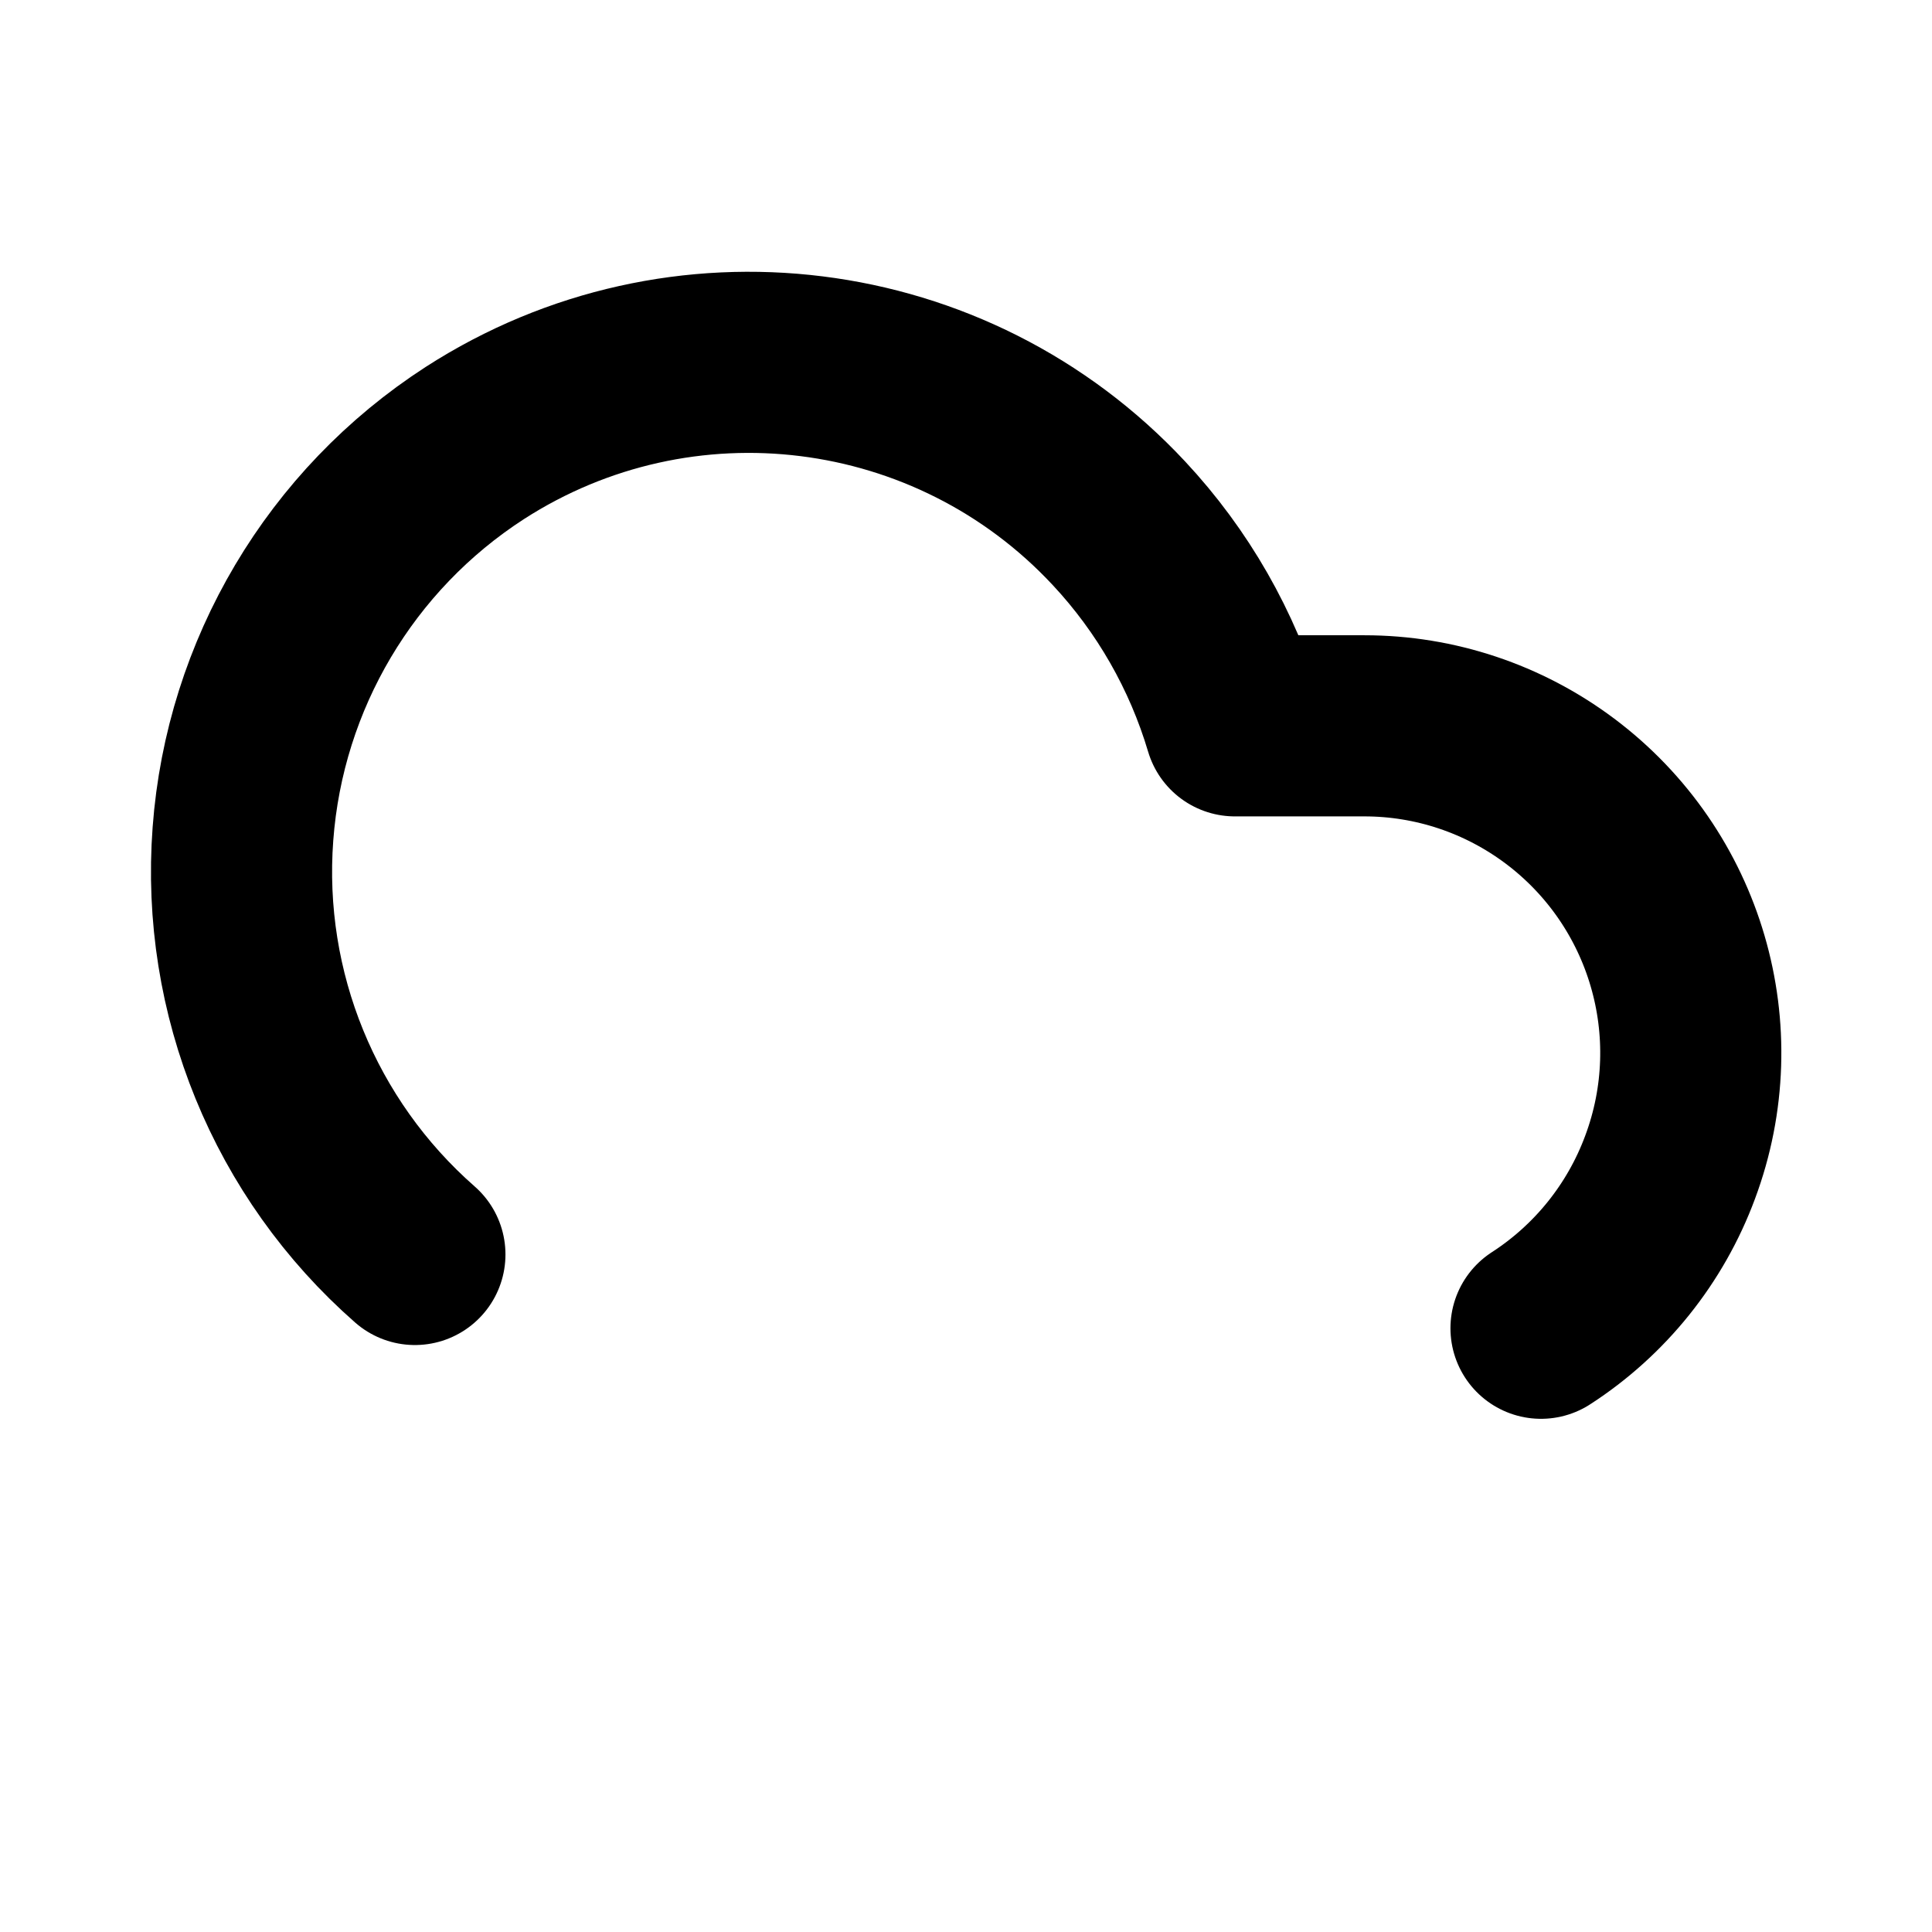
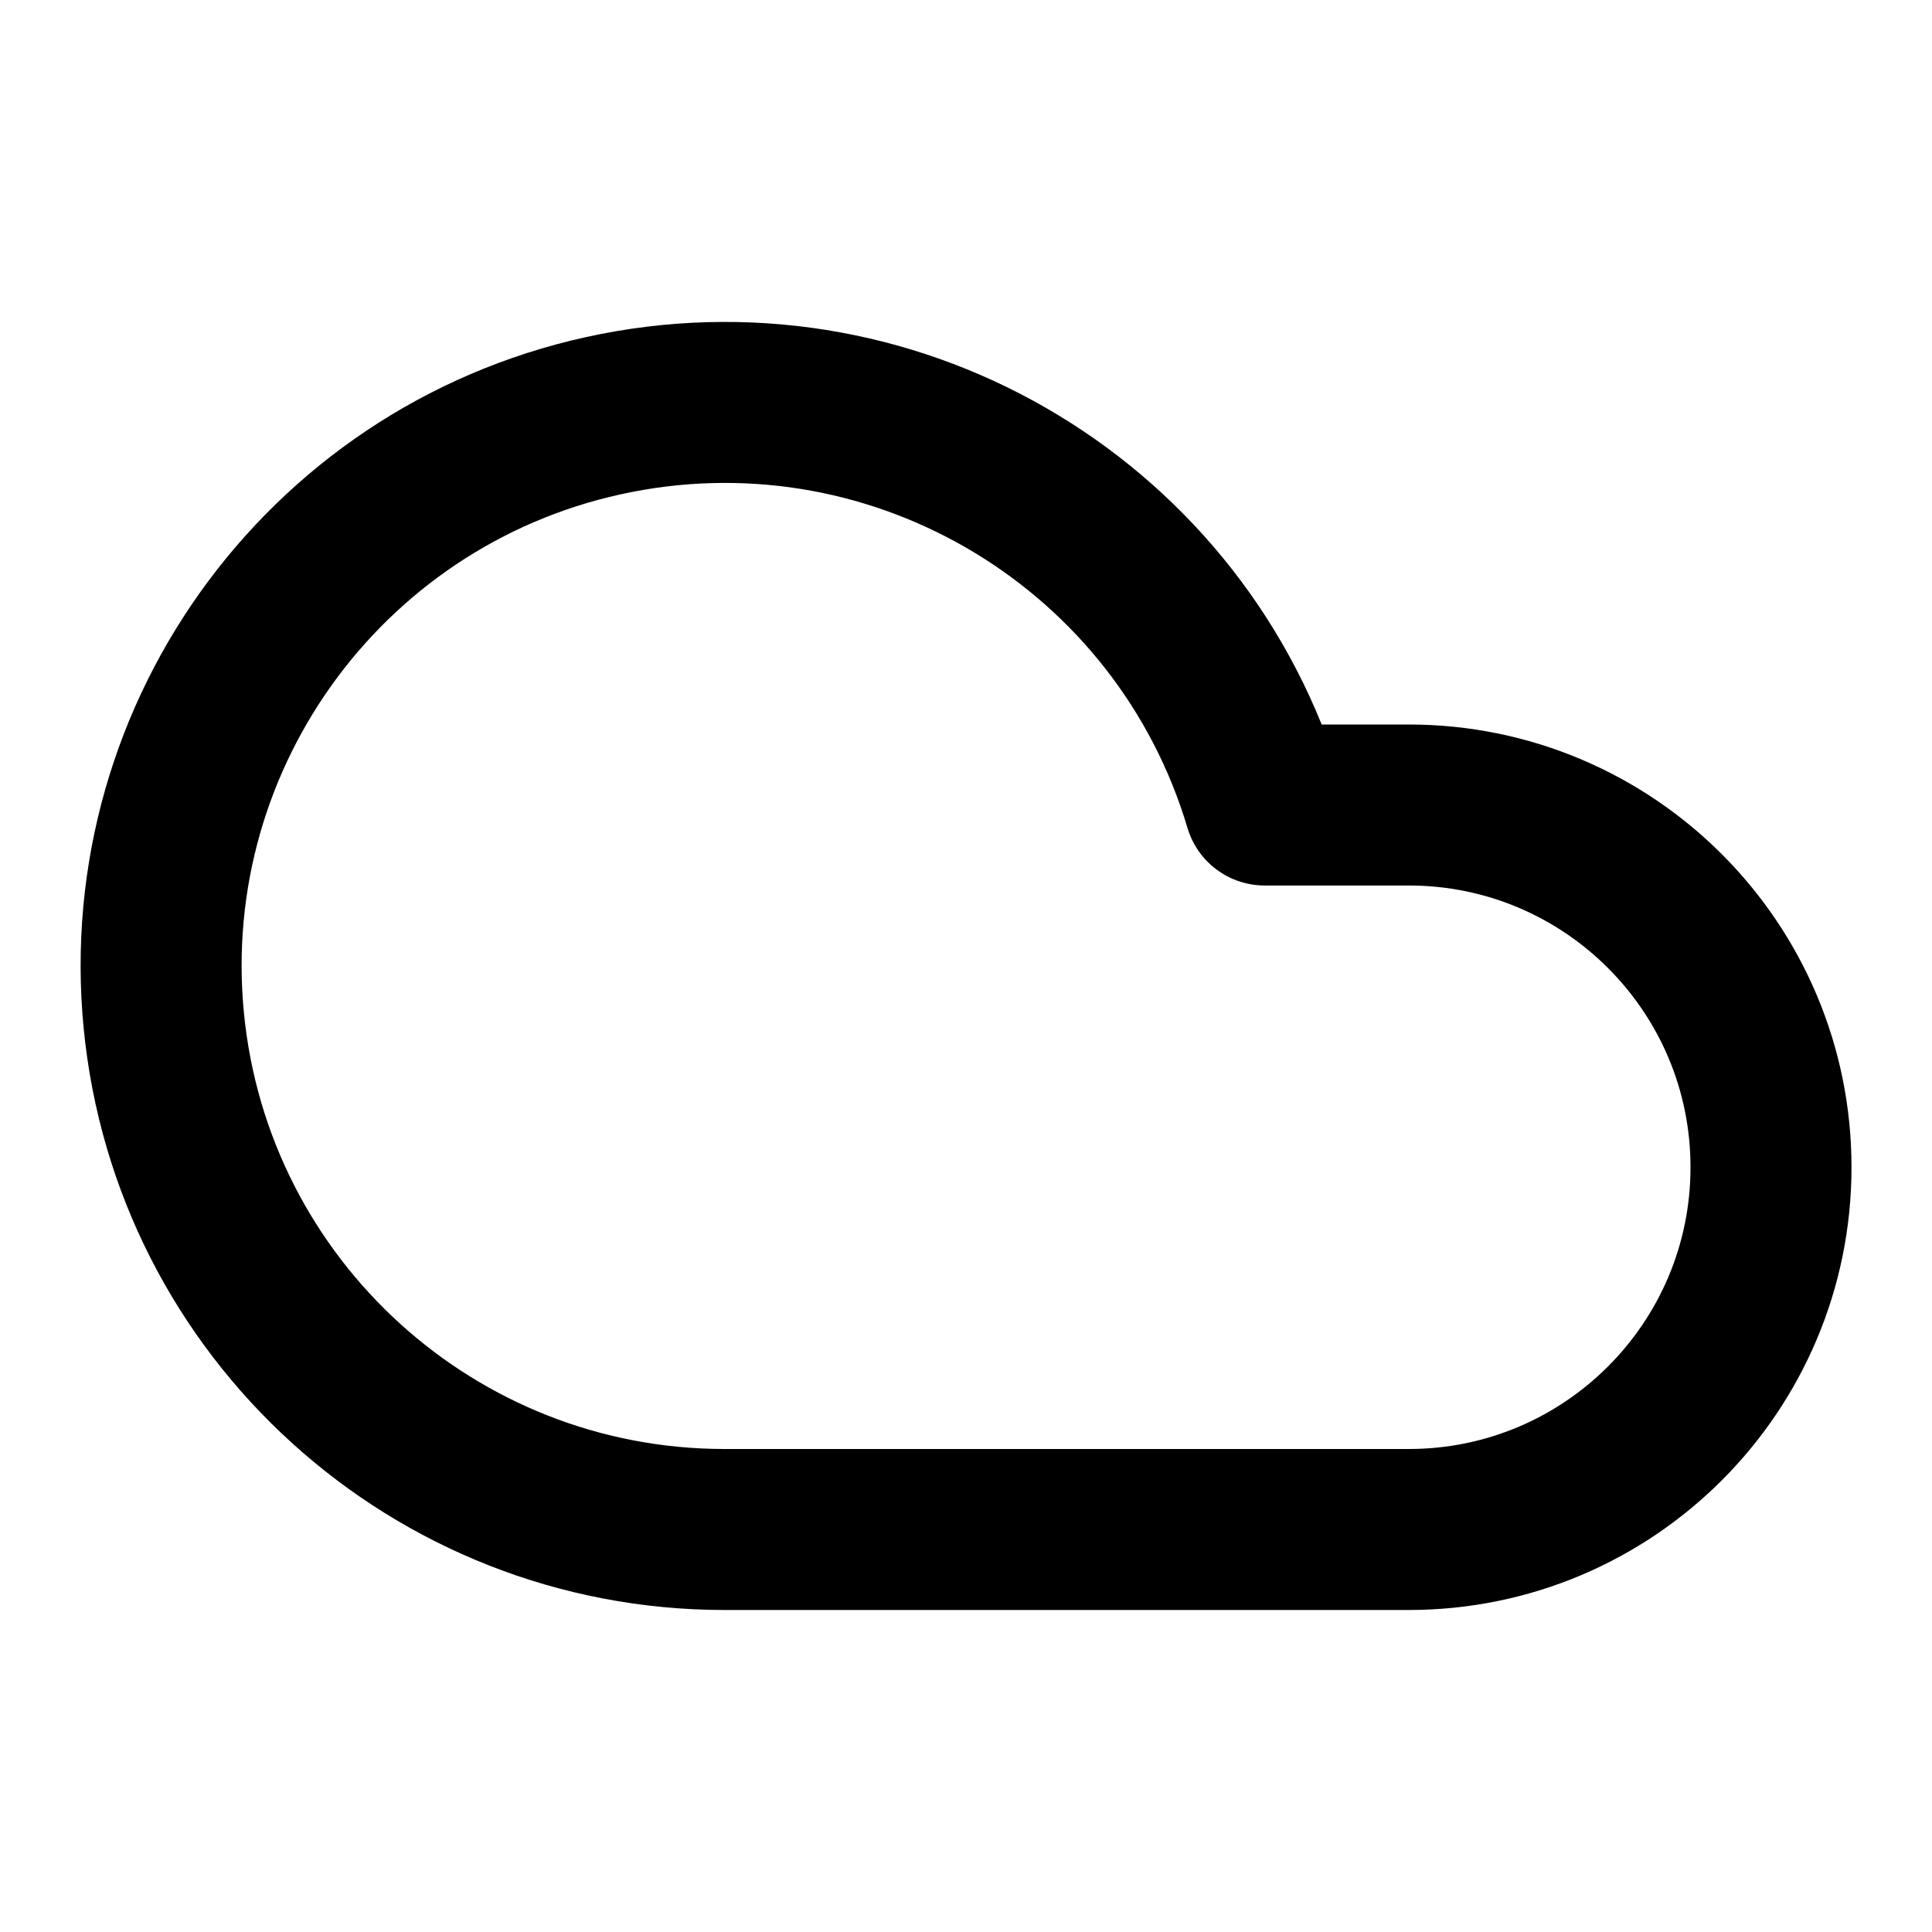
- <svg xmlns="http://www.w3.org/2000/svg" width="16" height="16" viewBox="0 0 16 16" fill="none">
-   <path stroke="currentColor" stroke-linecap="round" stroke-linejoin="round" stroke-width="1.5" d="M3.436 10.389a4.215 4.215 0 0 1-1.424-3.484 4.227 4.227 0 0 1 1.92-3.236 4.19 4.19 0 0 1 5.335.665 4.22 4.22 0 0 1 .96 1.677H11.3c.584 0 1.151.19 1.618.54a2.71 2.71 0 0 1 .913 3.116A2.709 2.709 0 0 1 12.762 11" />
+ <svg xmlns="http://www.w3.org/2000/svg" width="24" height="24" viewBox="0 0 24 24" fill="none" stroke="currentColor" stroke-width="2" stroke-linecap="round" stroke-linejoin="round">
+   <path d="M17.5 19H9a7 7 0 1 1 6.71-9h1.79a4.5 4.5 0 1 1 0 9Z" />
</svg>
